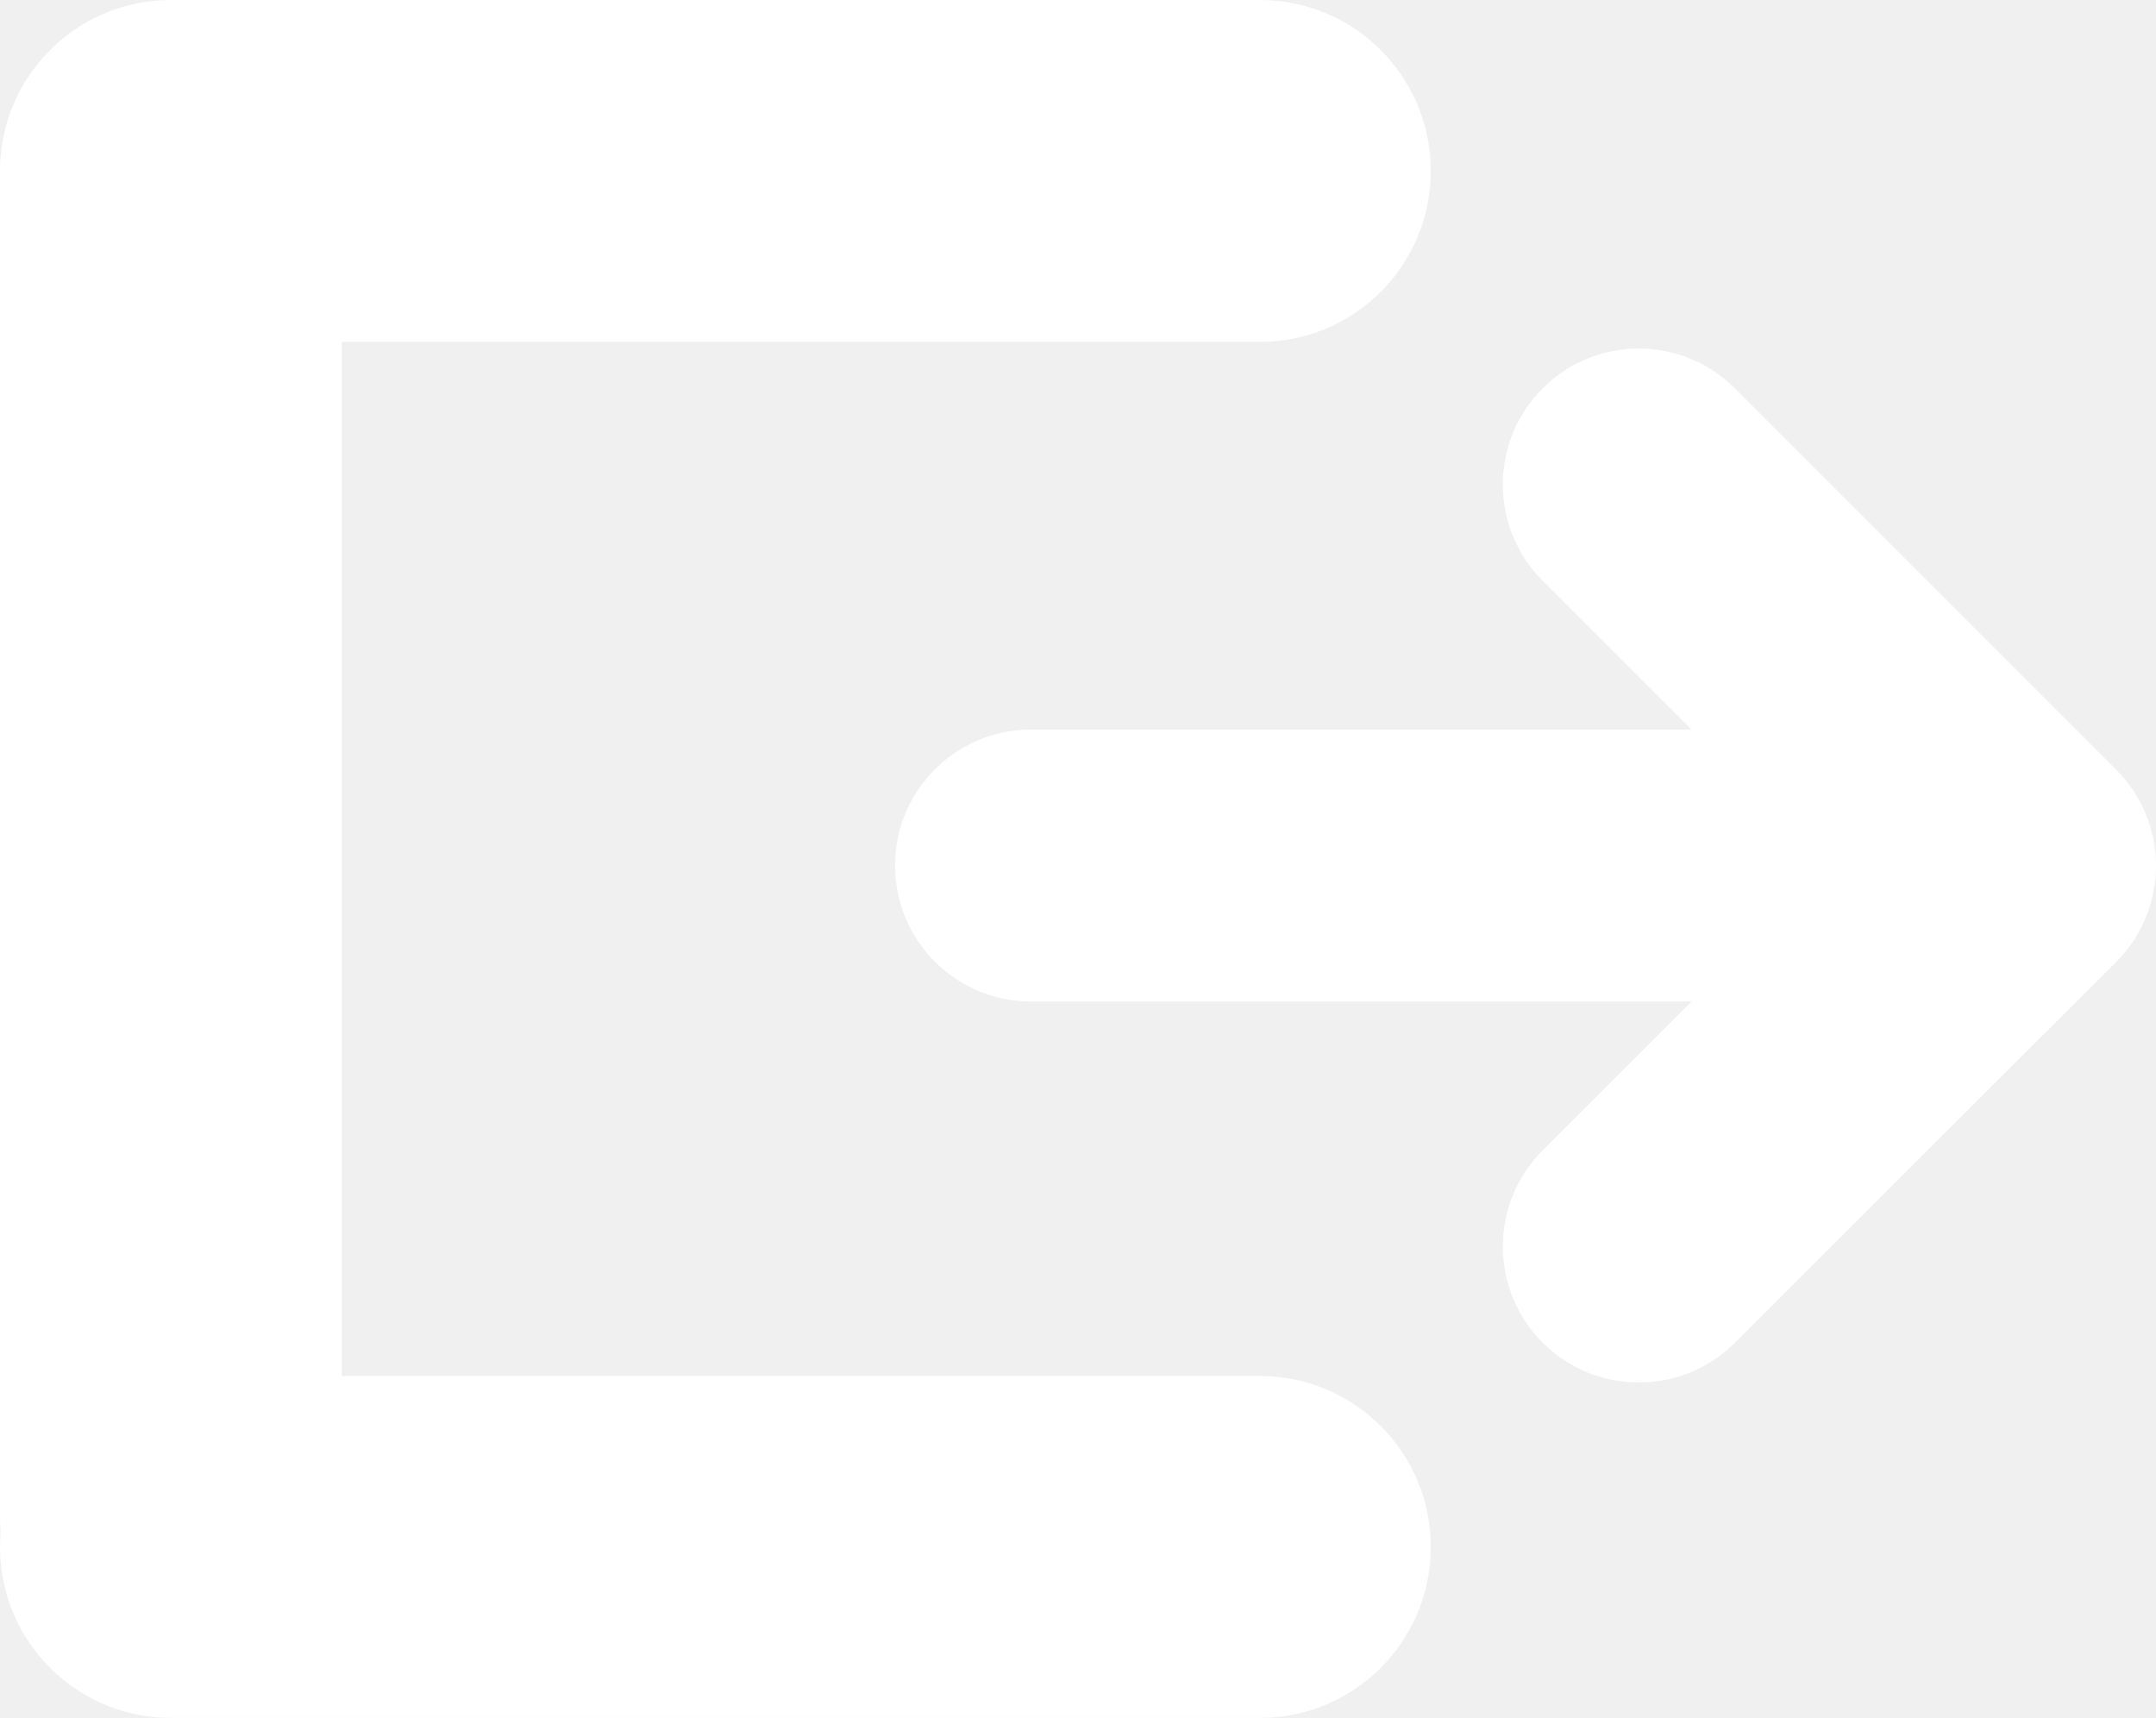
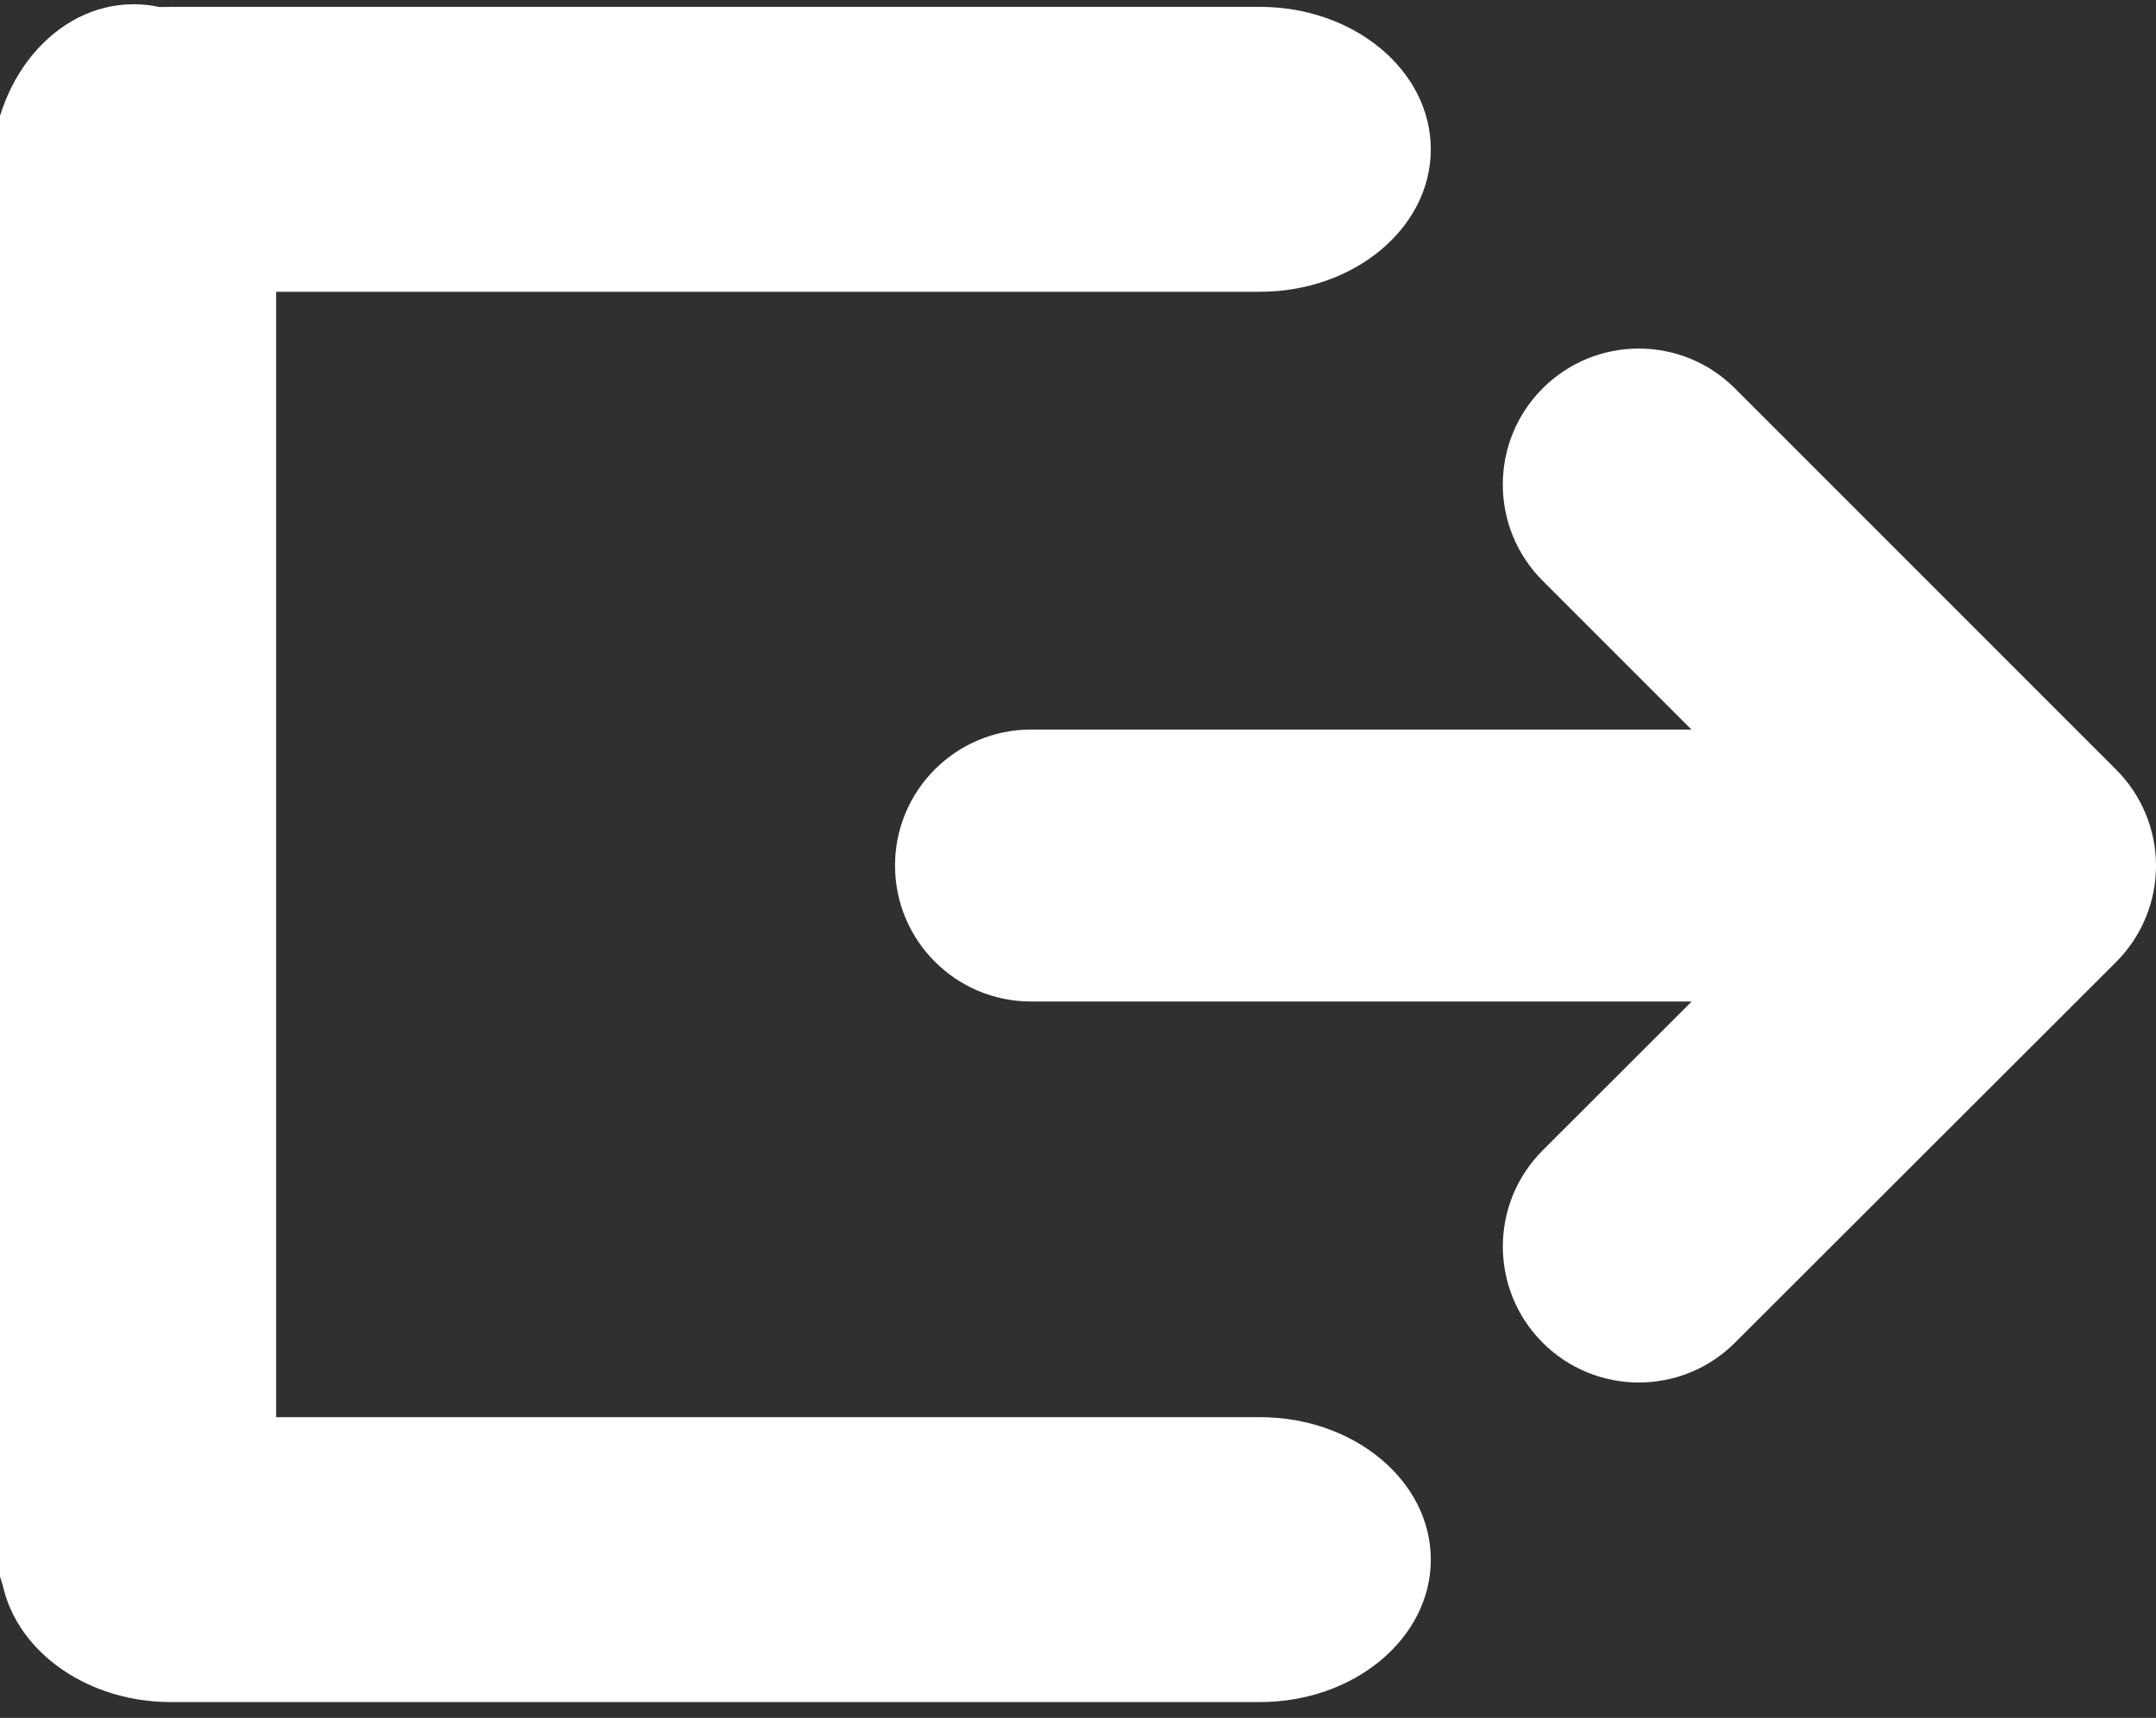
- <svg xmlns="http://www.w3.org/2000/svg" version="1.1" id="Layer_1" x="0px" y="0px" width="340.548px" height="271.332px" viewBox="125.452 46.668 340.548 271.332" enable-background="new 125.452 46.668 340.548 271.332" xml:space="preserve">
-   <path fill="#FFFFFF" d="M125.452,291c0-14.912,12.088-27,27-27h172c14.912,0,27,12.088,27,27l0,0c0,14.912-12.088,27-27,27h-172  C137.54,318,125.452,305.912,125.452,291L125.452,291z" />
-   <path fill="#FFFFFF" d="M125.452,73.668c0-14.916,12.088-27,27-27h172c14.912,0,27,12.084,27,27l0,0c0,14.916-12.088,27-27,27h-172  C137.54,100.668,125.452,88.584,125.452,73.668L125.452,73.668z" />
-   <path fill="#FFFFFF" d="M152.452,47.336c14.916,0,27,12.088,27,27v212c0,14.912-12.084,27-27,27l0,0c-14.916,0-27-12.088-27-27v-212  C125.452,59.424,137.536,47.336,152.452,47.336L152.452,47.336z" />
-   <path fill="#FFFFFF" d="M459.708,168.228l-60.216-60.216c-8.389-8.388-21.988-8.388-30.376,0c-8.388,8.389-8.388,21.988,0,30.377  l23.508,23.508H288.308c-11.867,0-21.483,9.615-21.483,21.476c0,11.864,9.616,21.476,21.483,21.476H392.66l-23.527,23.5  c-8.396,8.385-8.404,21.98-0.021,30.377c4.196,4.199,9.696,6.299,15.196,6.299c5.496,0,10.988-2.092,15.18-6.279l60.212-60.136  c4.032-4.028,6.296-9.492,6.3-15.188C466.004,177.72,463.736,172.252,459.708,168.228z" />
+ <svg xmlns="http://www.w3.org/2000/svg" version="1.1" x="0px" y="0px" width="340.547px" height="271.332px" viewBox="0 0 340.547 271.332" enable-background="new 0 0 340.547 271.332" xml:space="preserve">
+   <g id="Layer_2">
+     <rect x="-0.001" fill="#303030" width="340.548" height="271.332" />
+   </g>
+   <g id="Layer_1">
+     <path fill="#FFFFFF" d="M-0.001,246.332c0-12.427,12.088-22.5,27-22.5h172c14.912,0,27,10.073,27,22.5l0,0   c0,12.427-12.088,22.5-27,22.5h-172C12.087,268.832-0.001,258.759-0.001,246.332L-0.001,246.332z" />
+     <path fill="#FFFFFF" d="M-0.001,23.583c0-12.43,12.088-22.5,27-22.5h172c14.912,0,27,10.07,27,22.5l0,0   c0,12.43-12.088,22.5-27,22.5h-172C12.087,46.083-0.001,36.013-0.001,23.583L-0.001,23.583z" />
+     <path fill="#FFFFFF" d="M21.114,0.668c12.43,0,22.5,12.088,22.5,27v212c0,14.912-10.069,27-22.5,27l0,0   c-12.43,0-22.5-12.088-22.5-27v-212C-1.386,12.756,8.684,0.668,21.114,0.668L21.114,0.668z" />
+     <path fill="#FFFFFF" d="M334.254,121.561L274.04,61.344c-8.39-8.388-21.988-8.388-30.377,0c-8.388,8.389-8.388,21.988,0,30.376   l23.508,23.508H162.855c-11.867,0-21.483,9.615-21.483,21.477c0,11.863,9.616,21.477,21.483,21.477h104.353l-23.527,23.5   c-8.396,8.385-8.404,21.979-0.021,30.377c4.196,4.198,9.696,6.299,15.196,6.299c5.496,0,10.987-2.092,15.181-6.279l60.211-60.137   c4.033-4.027,6.297-9.491,6.301-15.188C340.551,131.053,338.284,125.584,334.254,121.561z" />
+   </g>
</svg>
